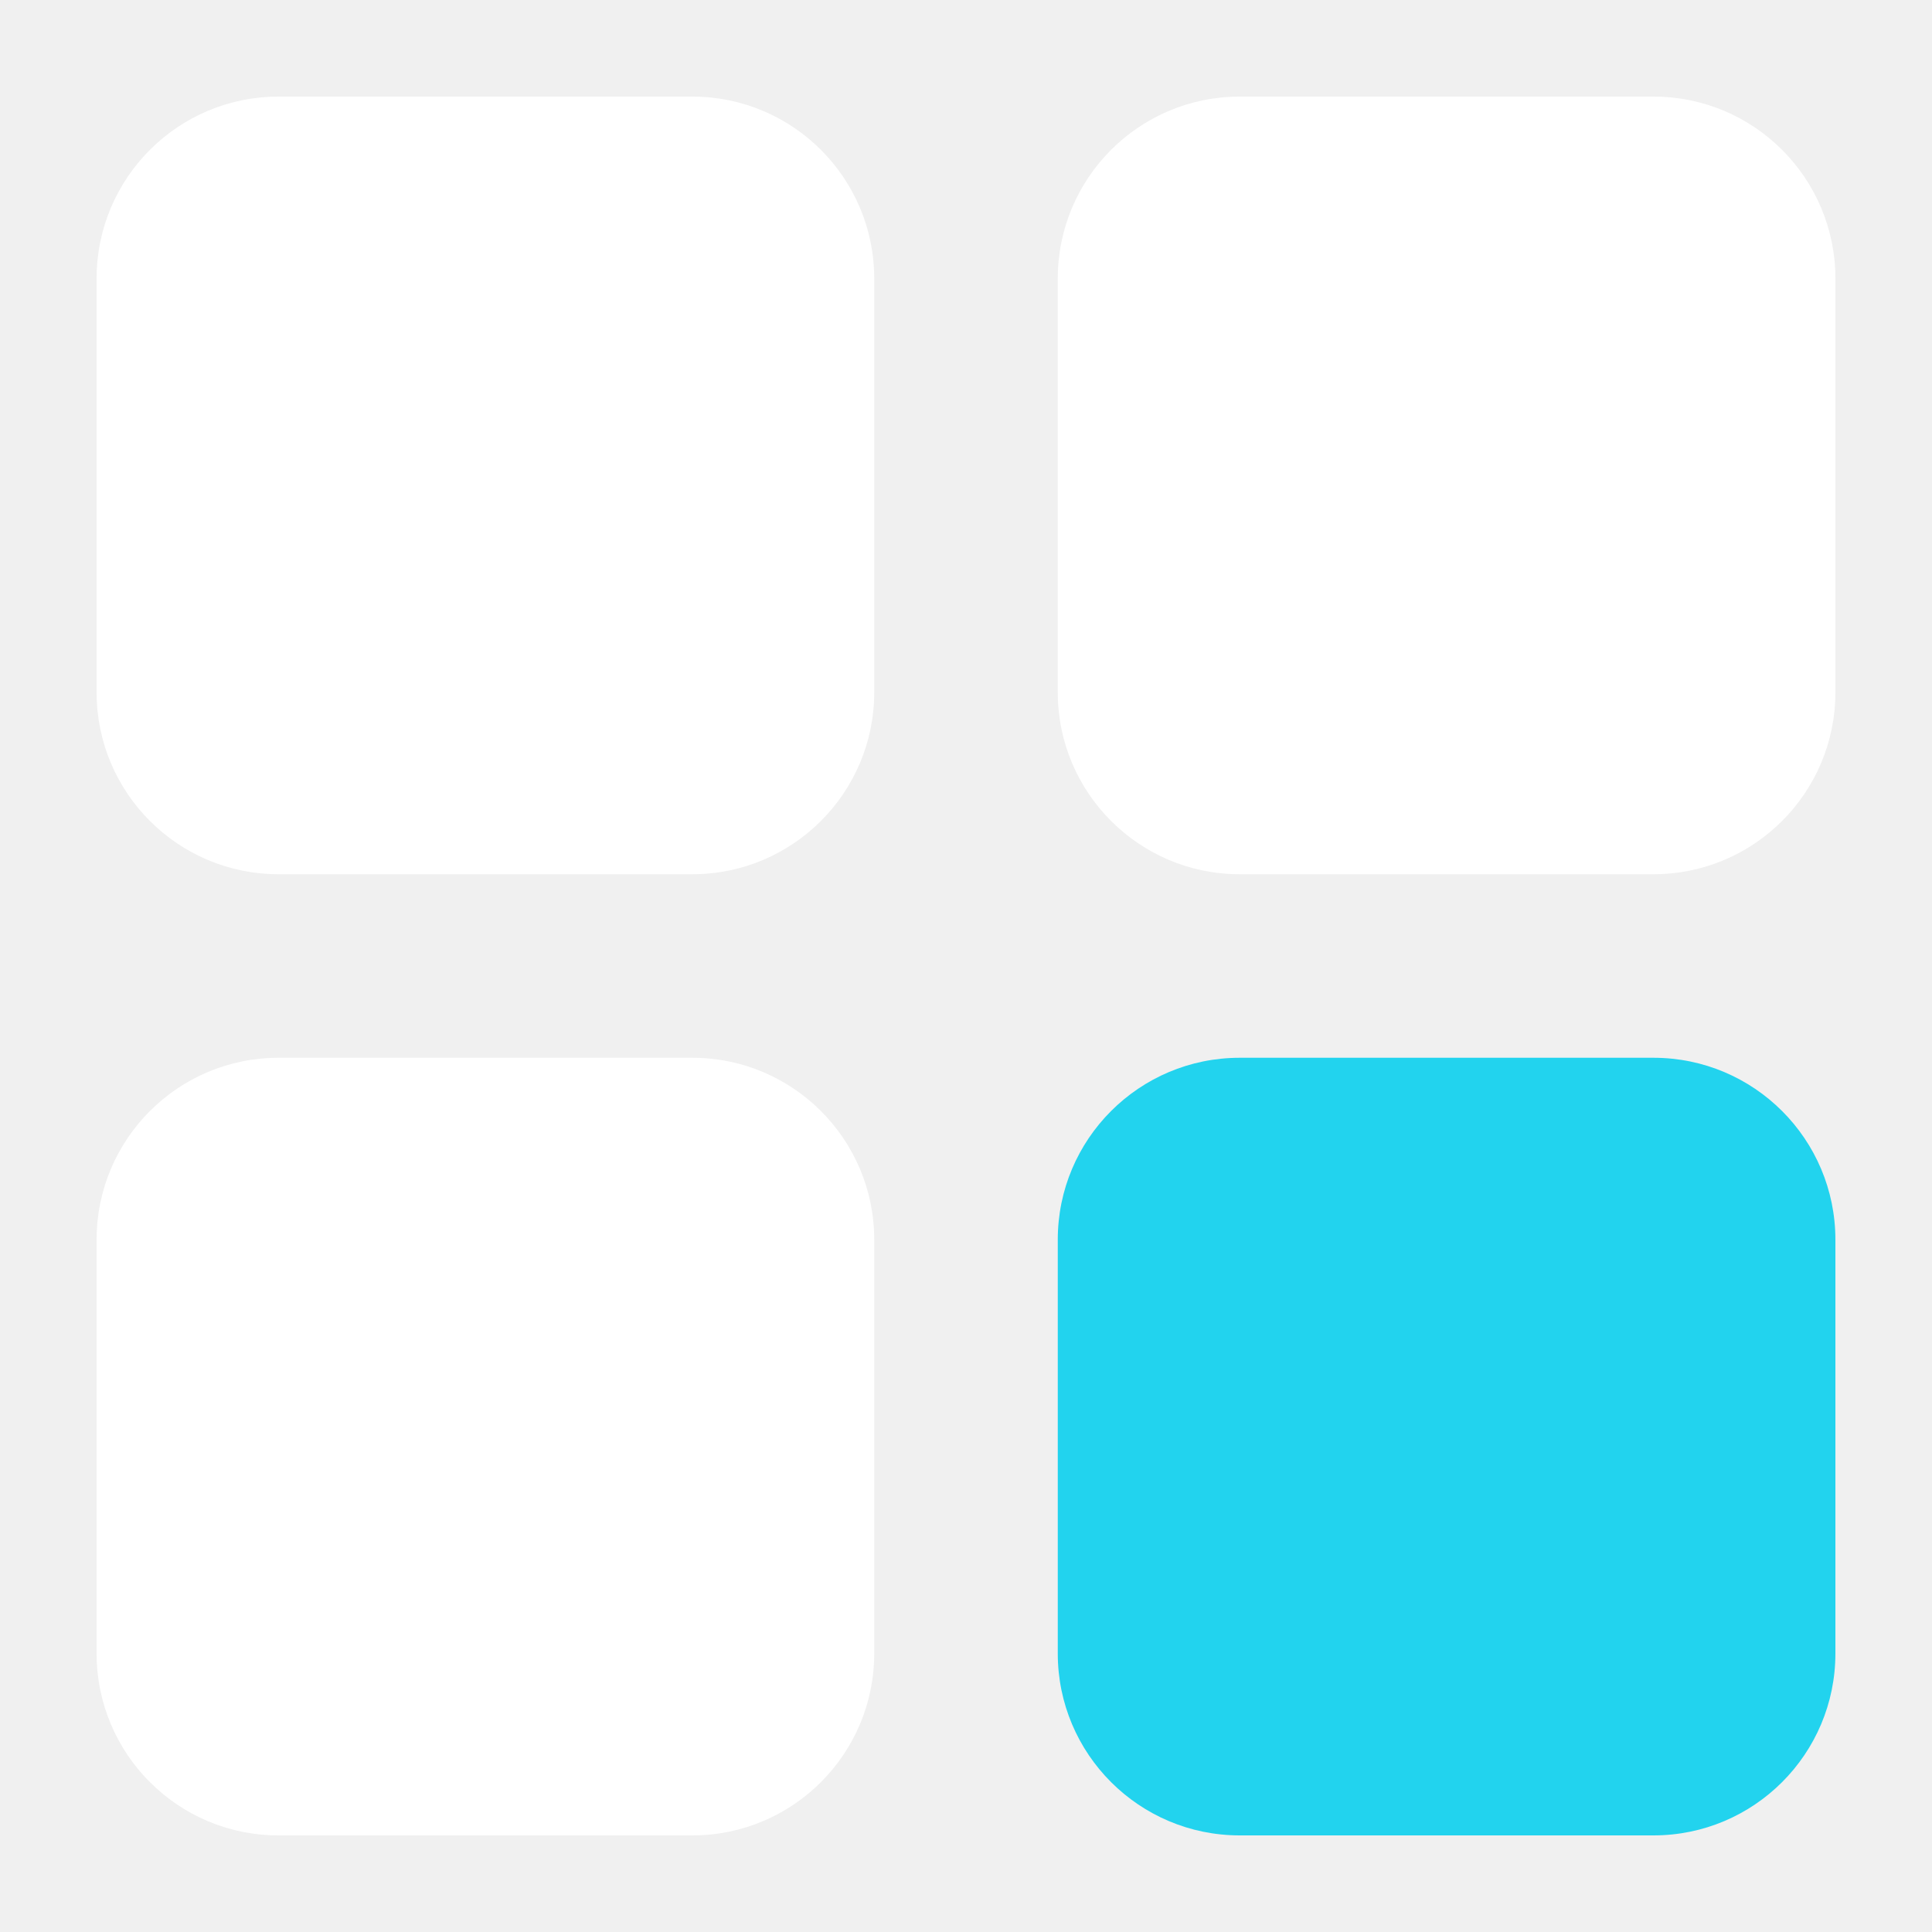
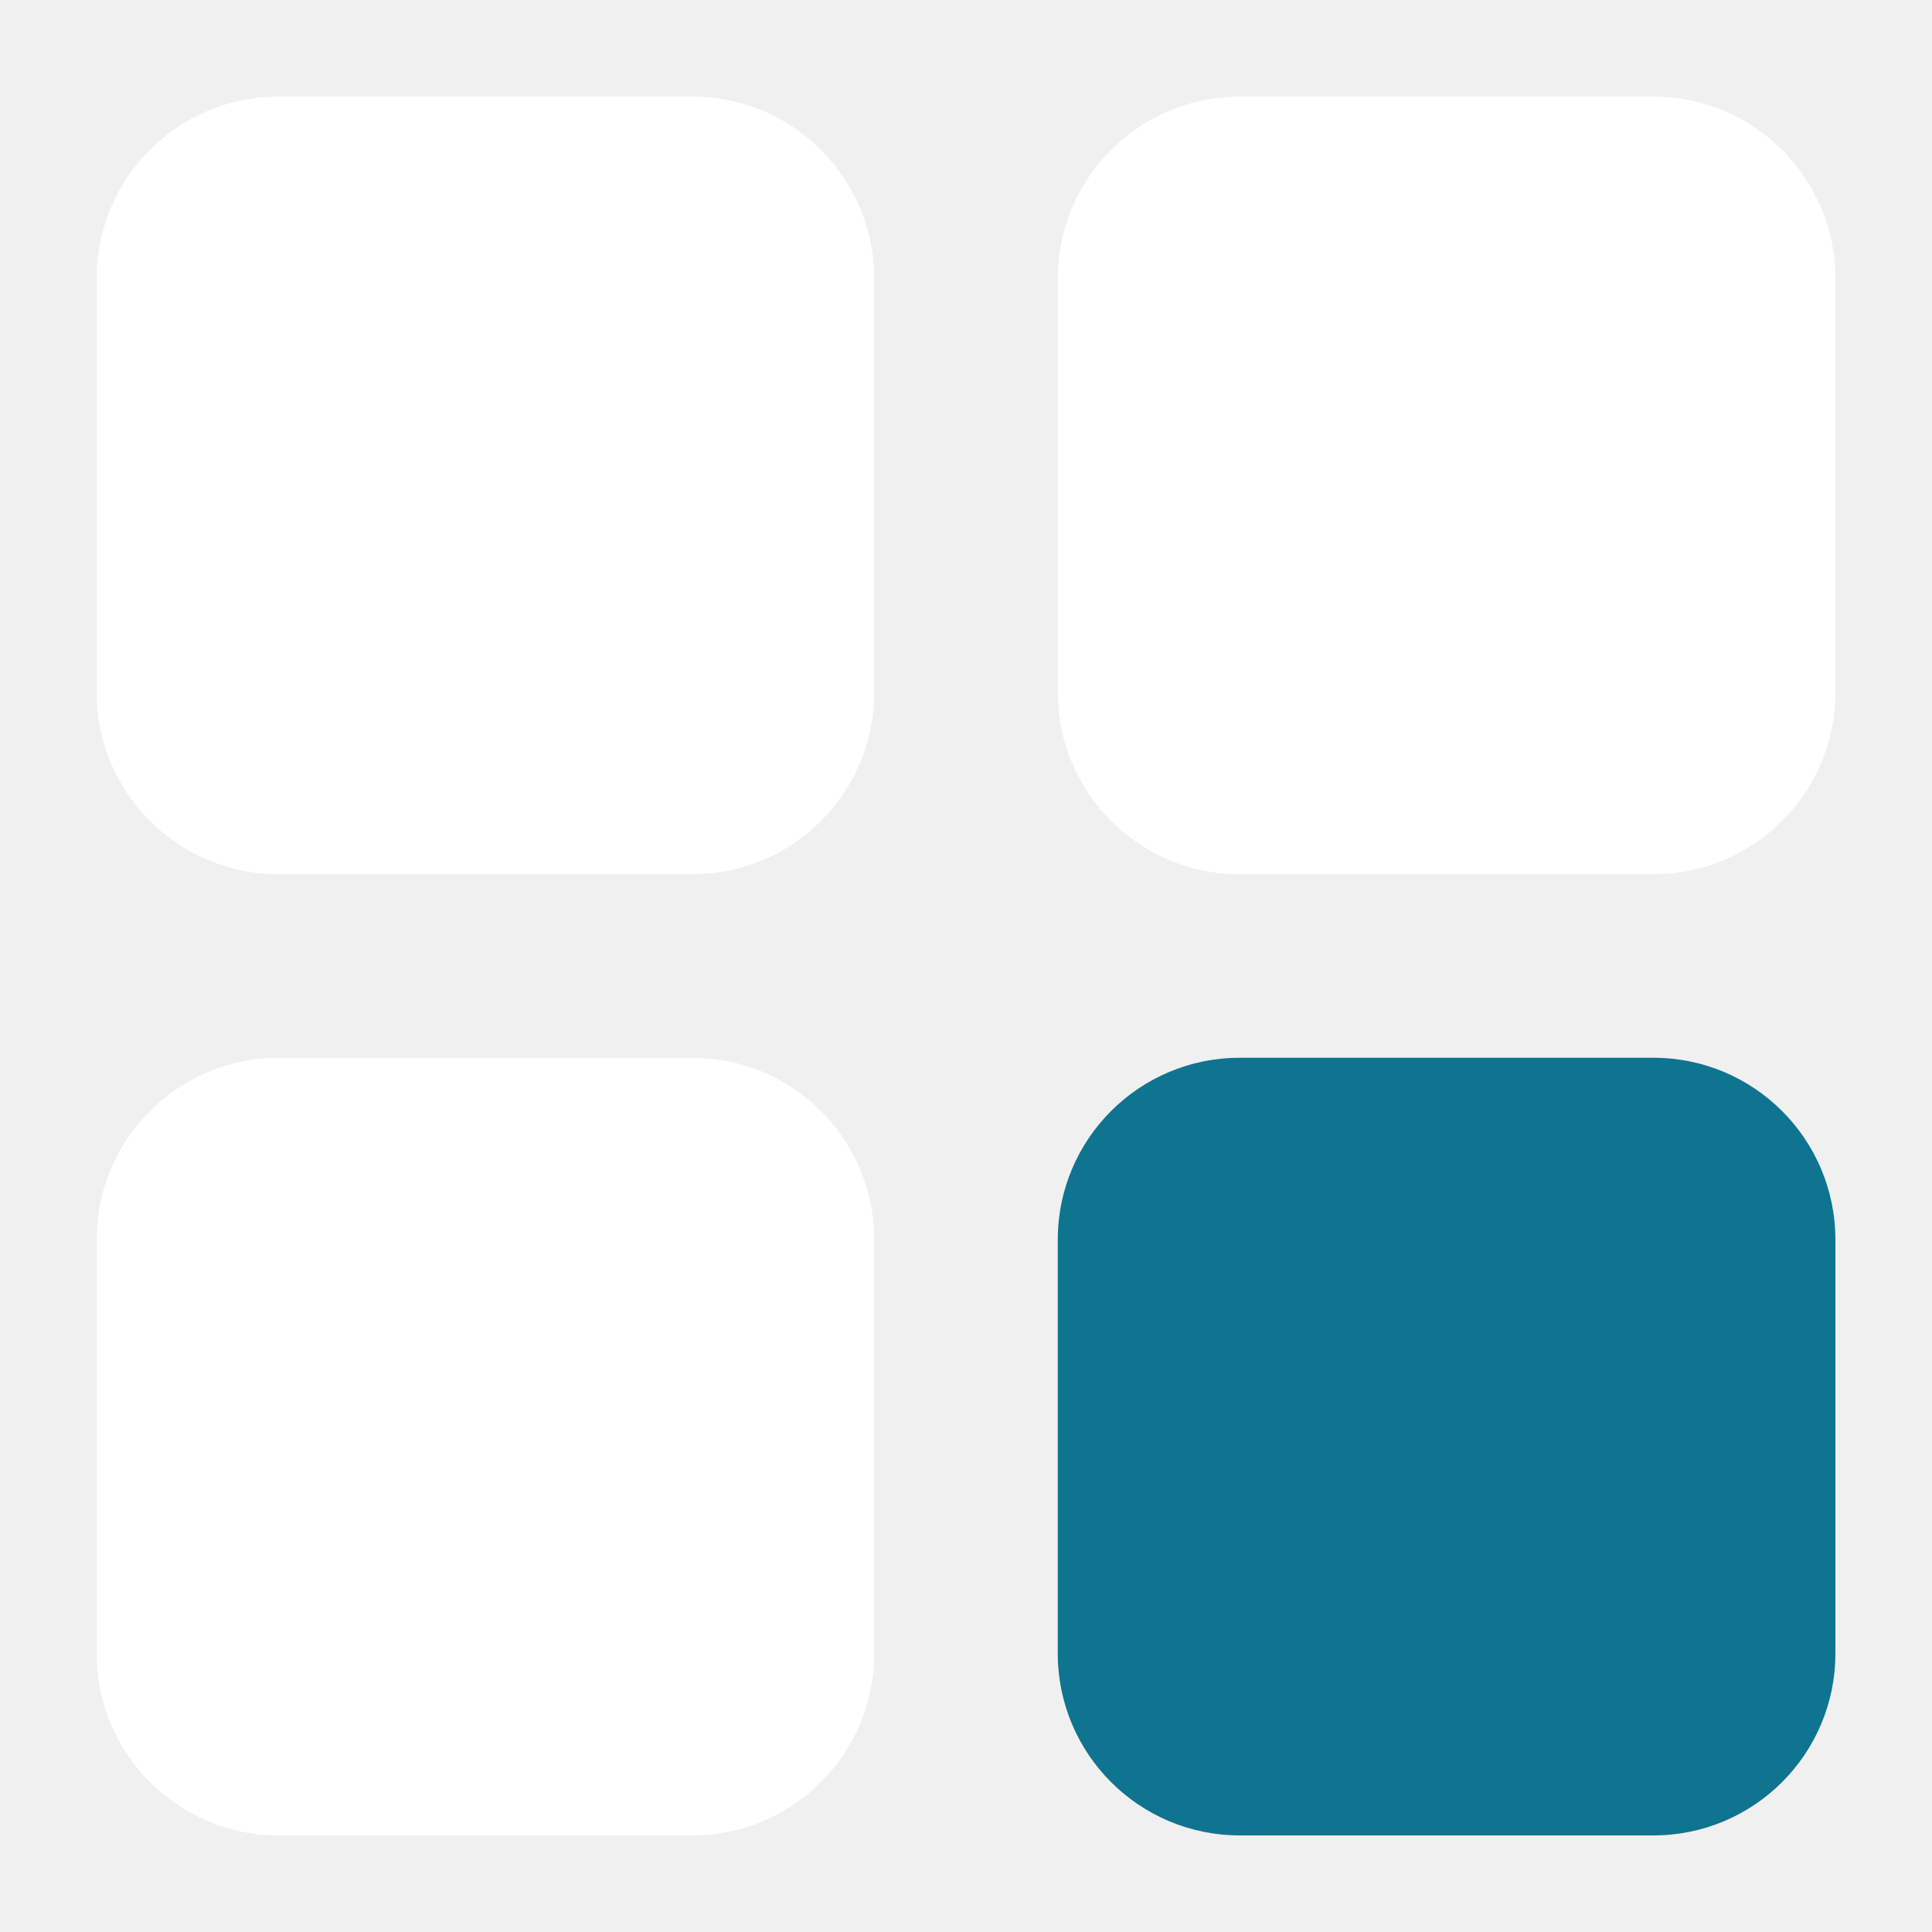
<svg xmlns="http://www.w3.org/2000/svg" viewBox="0 0 120 120" role="img" aria-label="Kuatro Studio">
  <rect x="6" y="6" width="48.3" height="48.3" rx="11.3" fill="#FFFFFF" />
  <rect x="65.7" y="6" width="48.3" height="48.3" rx="11.3" fill="#FFFFFF" />
  <rect x="6" y="65.7" width="48.3" height="48.3" rx="11.3" fill="#FFFFFF" />
-   <rect x="65.7" y="65.7" width="48.3" height="48.3" rx="11.3" fill="#22D3EE" />
+   <rect x="65.7" y="65.7" width="48.3" height="48.3" rx="11.3" fill="#0E7490" />
</svg>
